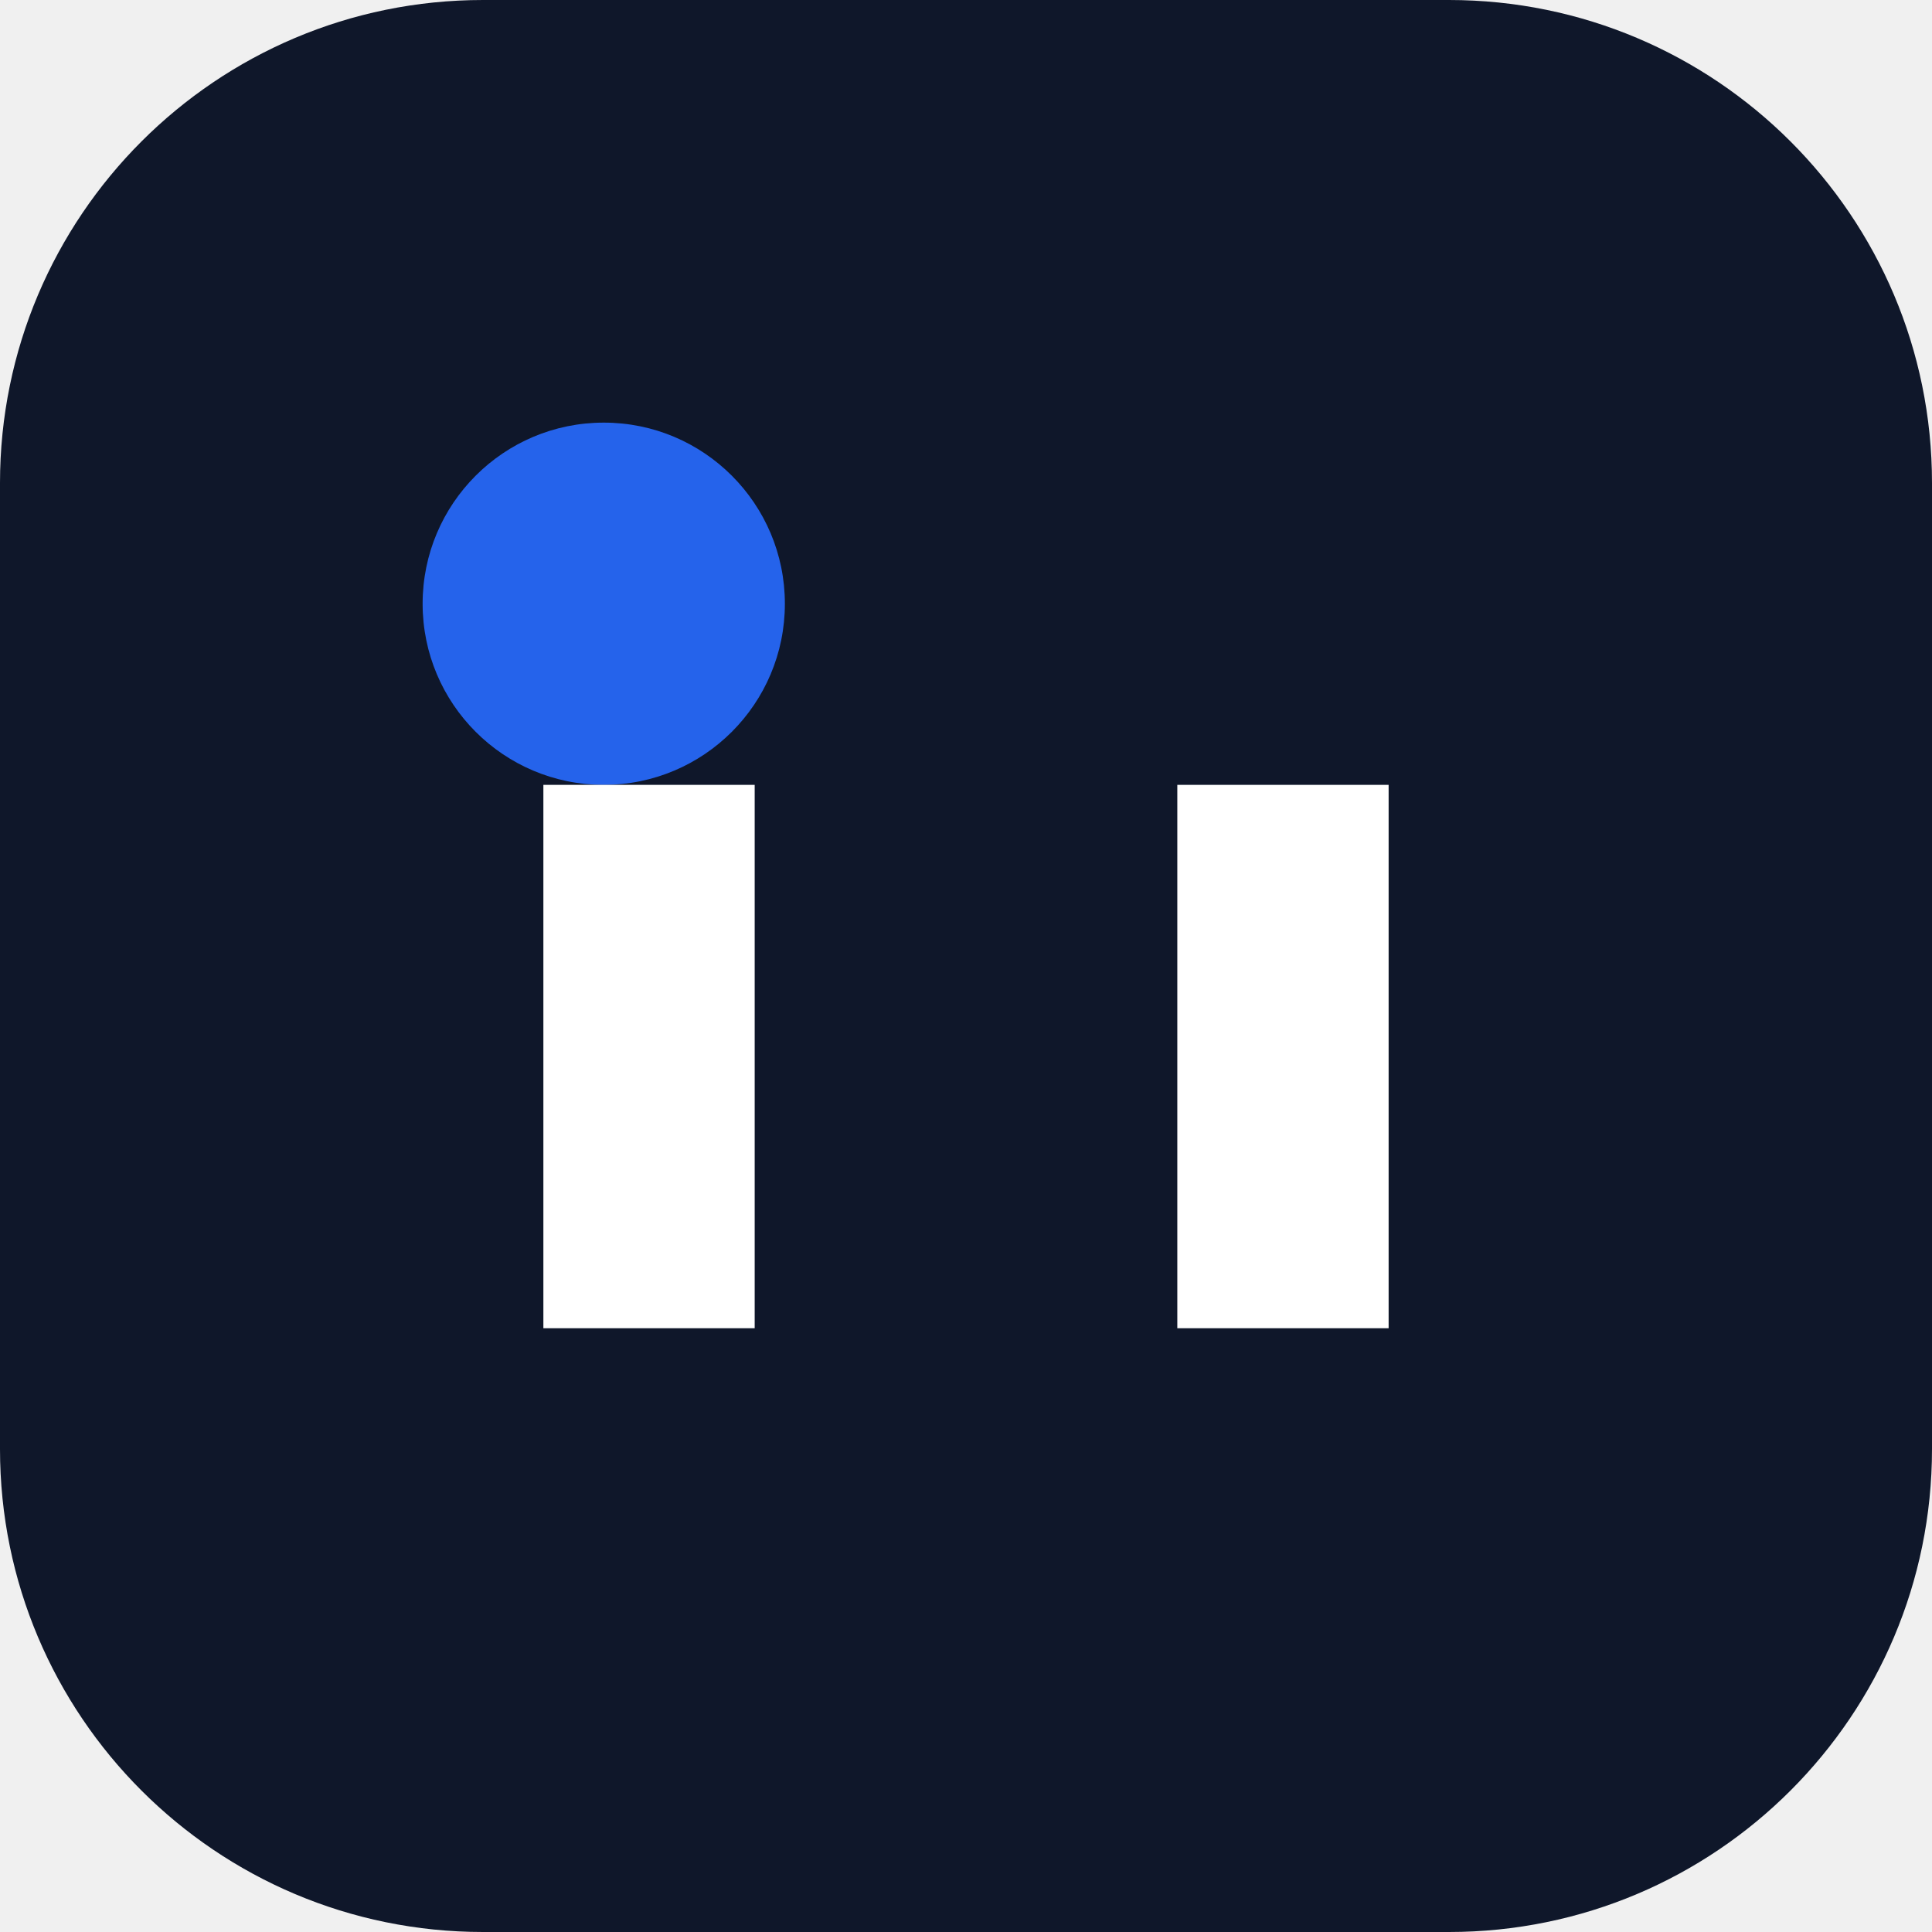
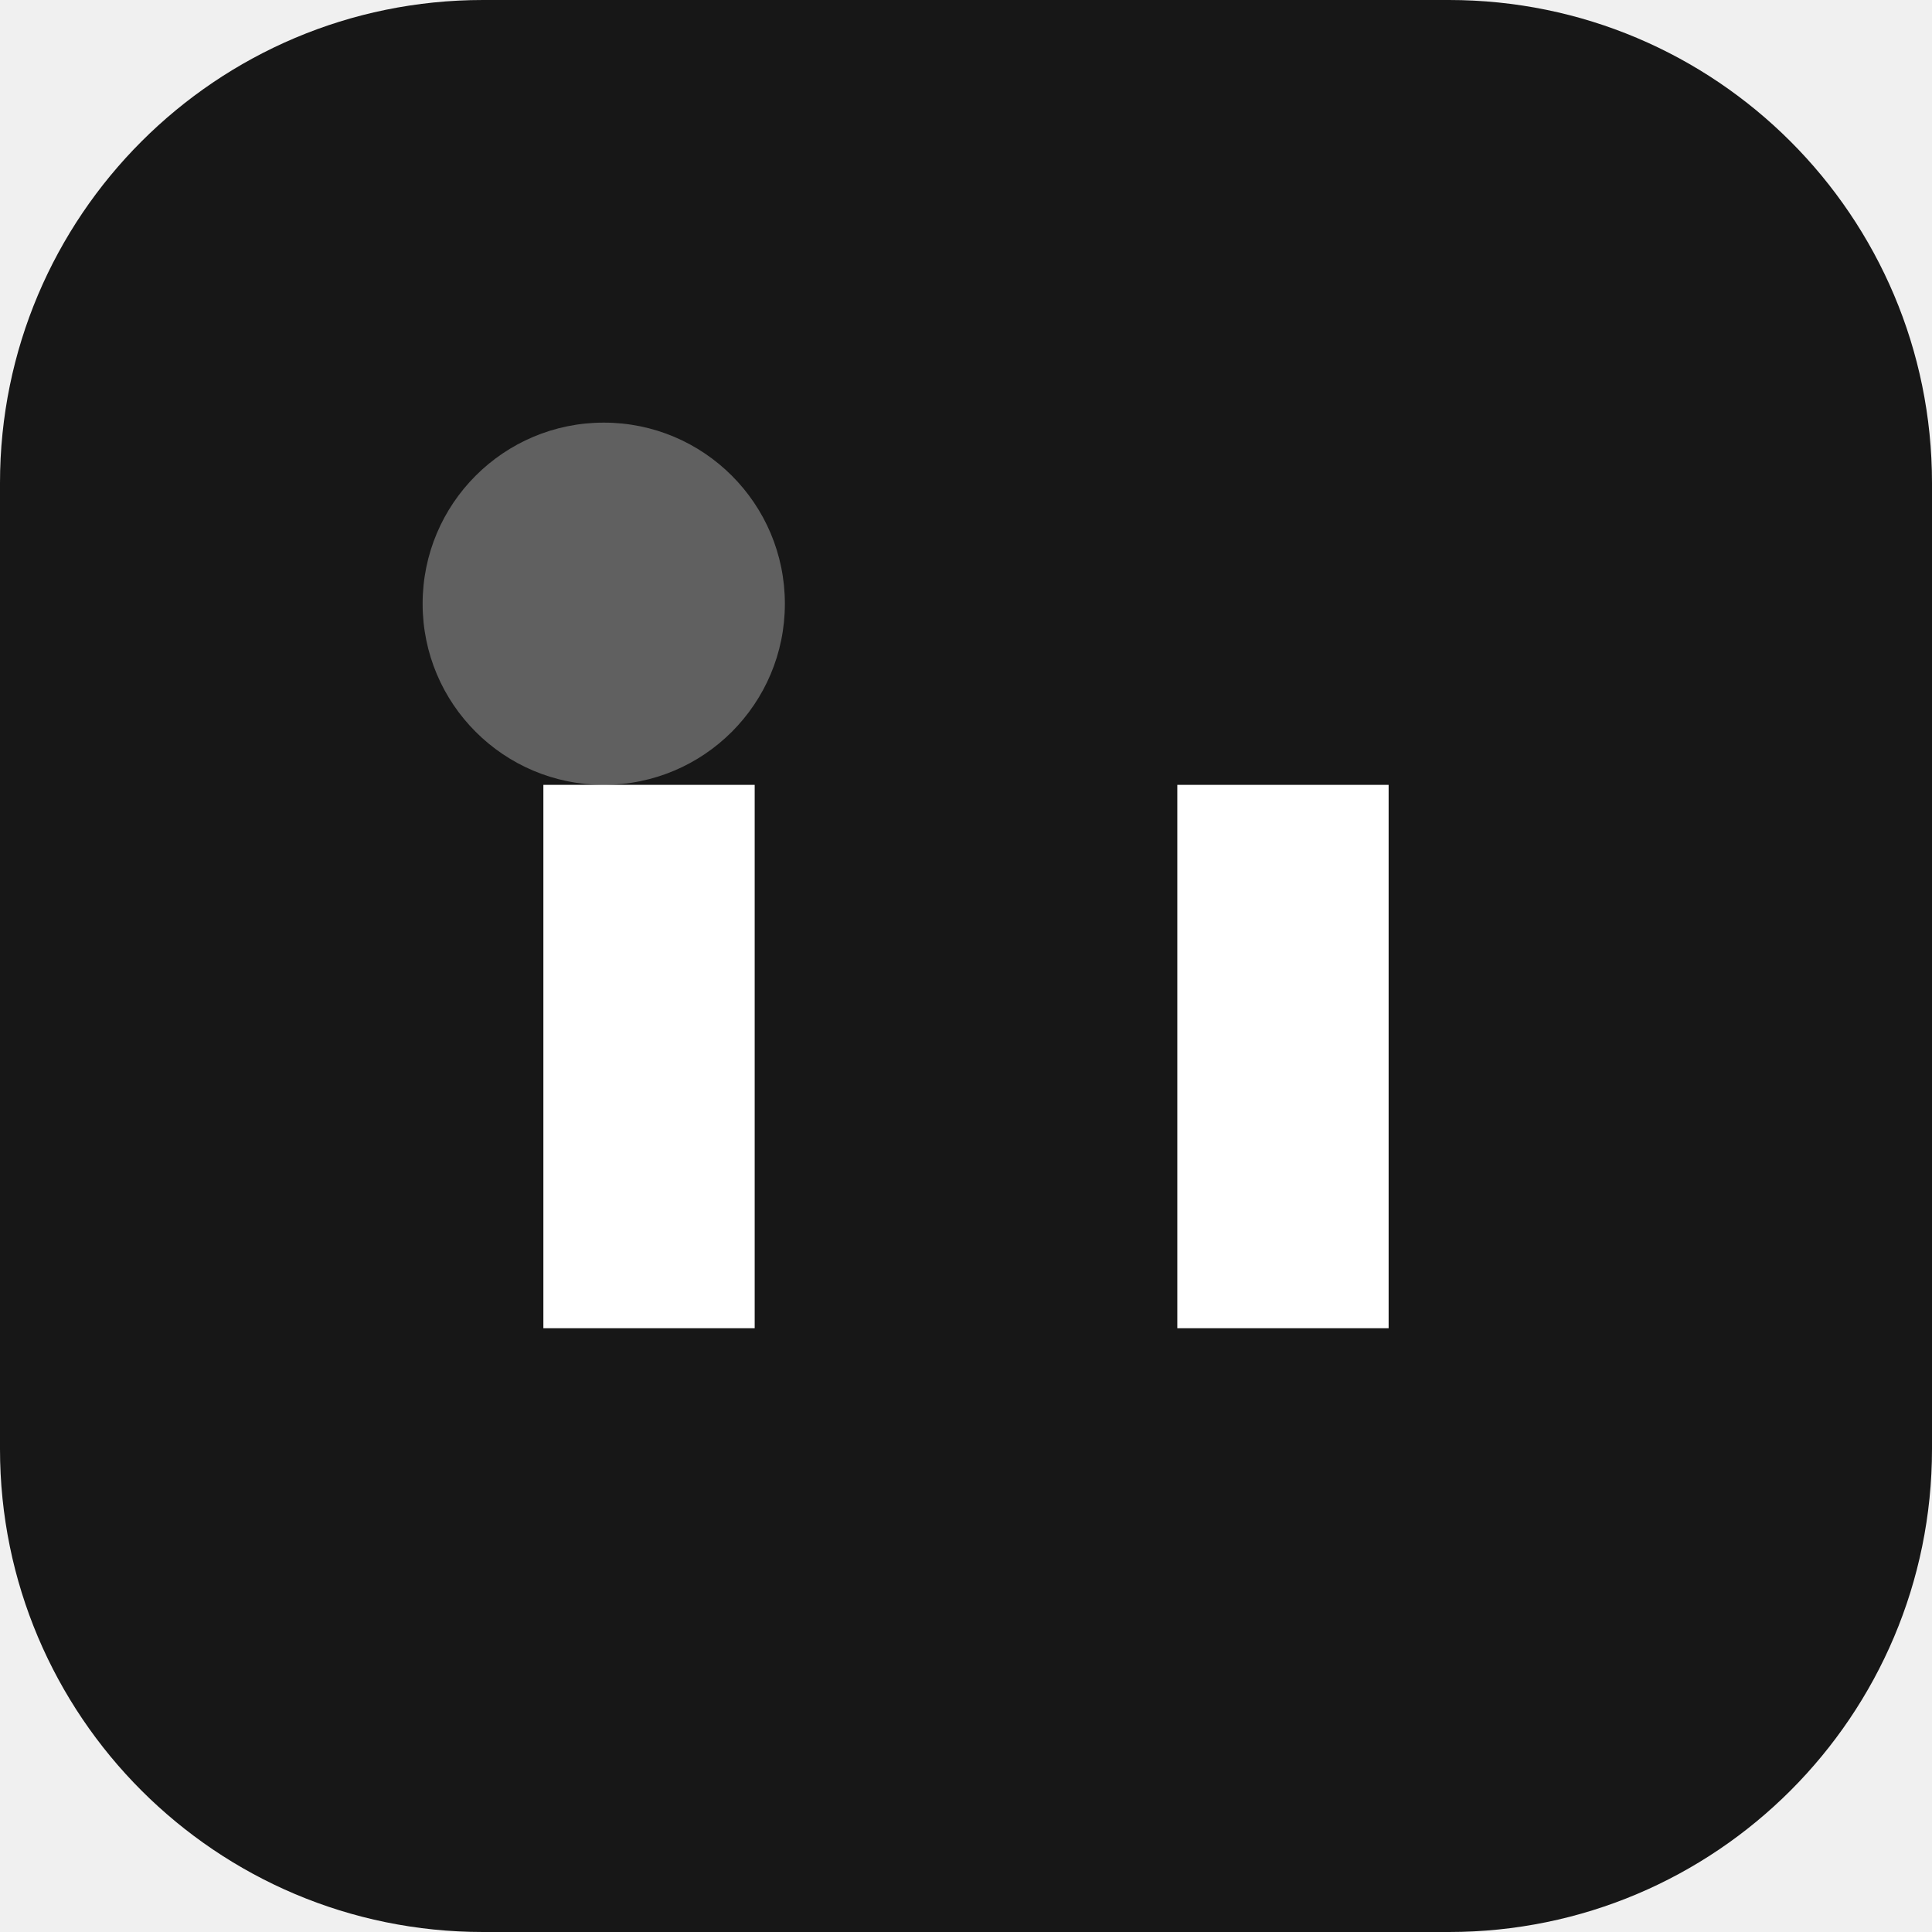
<svg xmlns="http://www.w3.org/2000/svg" viewBox="0 0 64 64" role="img" aria-label="NOVAWORK favicon">
-   <rect width="64" height="64" rx="16" fill="#0f172a" />
-   <circle cx="20" cy="20" r="6" fill="#2563eb" />
+   <rect width="64" height="64" rx="16" fill="#171717" />
+   <circle cx="20" cy="20" r="6" fill="#606060" />
  <path d="M18 44V26h7l14 18V26h7v18h-7L25 26v18z" fill="#ffffff" />
</svg>
